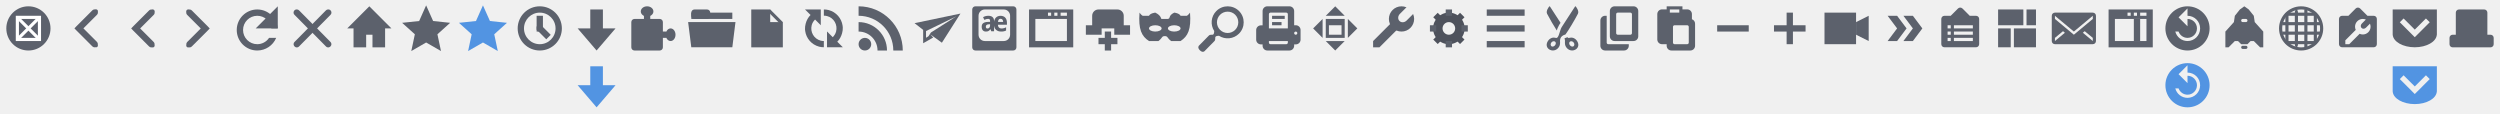
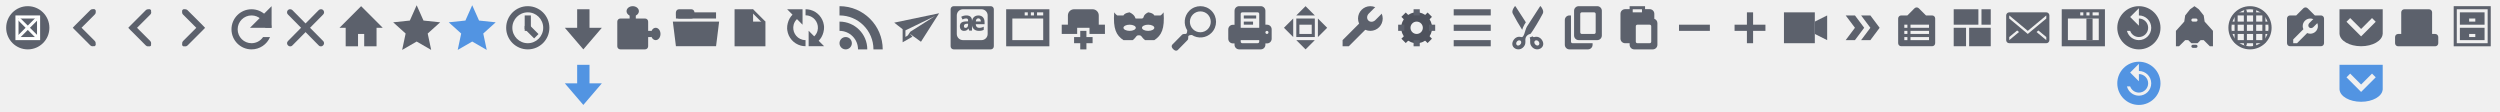
- <svg xmlns="http://www.w3.org/2000/svg" id="svg2" version="1.1" width="792" height="36" viewBox="0 0 792 36">
+ <svg xmlns="http://www.w3.org/2000/svg" id="svg2" version="1.1" width="810" height="36" viewBox="0 0 810 36">
  <defs id="defs6">
    </defs>
  <g id="layer2" style="display:inline">
    <g id="g4295" transform="translate(17.984,-0.01700159)">
      <g transform="translate(-100.0002,-745)" style="display:inline" id="layer9" />
      <g transform="translate(-100.0002,-745)" id="layer10" />
      <g transform="translate(-100.0002,-745)" id="layer11" />
      <g transform="translate(-100.0002,-745)" id="layer13" />
      <g transform="translate(-100.0002,-745)" id="layer14" />
      <g transform="translate(-100.0002,-745)" style="display:inline" id="layer15" />
      <g transform="translate(-100.0002,-745)" style="display:inline" id="g71291" />
      <g transform="translate(-100.0002,-745)" style="display:inline" id="g4953" />
      <g transform="translate(-100.0002,-745)" style="display:inline" id="layer12">
        <path style="color:#000000;font-style:normal;font-variant:normal;font-weight:normal;font-stretch:normal;font-size:medium;line-height:normal;font-family:Sans;-inkscape-font-specification:Sans;text-indent:0;text-align:start;text-decoration:none;text-decoration-line:none;letter-spacing:normal;word-spacing:normal;text-transform:none;direction:ltr;block-progression:tb;writing-mode:lr-tb;baseline-shift:baseline;text-anchor:start;display:inline;overflow:visible;visibility:visible;fill:#5c616c;fill-opacity:1;stroke:none;stroke-width:2;marker:none;enable-background:accumulate" id="path6040" d="m 111.875,748 a 1,1 0 0 0 -0.594,0.281 l -5,5 -0.688,0.719 0.688,0.719 5,5 a 1.016,1.016 0 1 0 1.438,-1.438 l -4.281,-4.281 4.281,-4.281 a 1,1 0 0 0 -0.844,-1.719 z" />
        <rect y="748.001" x="112.001" width="1" style="fill:#5c616c;fill-opacity:1;stroke:none" ry="1" rx="1" id="rect6046" height="1" />
        <rect y="759.001" x="112.001" width="1" style="fill:#5c616c;fill-opacity:1;stroke:none" ry="1" rx="1" id="rect6050" height="1" />
      </g>
    </g>
    <g id="g4295-3" transform="matrix(-1,0,0,1,72.03753,0.01274702)">
      <g transform="translate(-100.0002,-745)" style="display:inline" id="layer9-9" />
      <g transform="translate(-100.0002,-745)" id="layer10-2" />
      <g transform="translate(-100.0002,-745)" id="layer11-0" />
      <g transform="translate(-100.0002,-745)" id="layer13-0" />
      <g transform="translate(-100.0002,-745)" id="layer14-2" />
      <g transform="translate(-100.0002,-745)" style="display:inline" id="layer15-5" />
      <g transform="translate(-100.0002,-745)" style="display:inline" id="g71291-0" />
      <g transform="translate(-100.0002,-745)" style="display:inline" id="g4953-6" />
      <g transform="translate(-100.0002,-745)" style="display:inline" id="layer12-0">
        <path style="color:#000000;font-style:normal;font-variant:normal;font-weight:normal;font-stretch:normal;font-size:medium;line-height:normal;font-family:Sans;-inkscape-font-specification:Sans;text-indent:0;text-align:start;text-decoration:none;text-decoration-line:none;letter-spacing:normal;word-spacing:normal;text-transform:none;direction:ltr;block-progression:tb;writing-mode:lr-tb;baseline-shift:baseline;text-anchor:start;display:inline;overflow:visible;visibility:visible;fill:#5c616c;fill-opacity:1;stroke:none;stroke-width:2;marker:none;enable-background:accumulate" id="path6040-6" d="m 111.875,748 a 1,1 0 0 0 -0.594,0.281 l -5,5 -0.688,0.719 0.688,0.719 5,5 a 1.016,1.016 0 1 0 1.438,-1.438 l -4.281,-4.281 4.281,-4.281 a 1,1 0 0 0 -0.844,-1.719 z" />
        <rect y="748.001" x="112.001" width="1" style="fill:#5c616c;fill-opacity:1;stroke:none" ry="1" rx="1" id="rect6046-0" height="1" />
        <rect y="759.001" x="112.001" width="1" style="fill:#5c616c;fill-opacity:1;stroke:none" ry="1" rx="1" id="rect6050-1" height="1" />
      </g>
    </g>
    <g id="g4295-7" transform="translate(35.96247,0.01274702)">
      <g transform="translate(-100.0002,-745)" style="display:inline" id="layer9-0" />
      <g transform="translate(-100.0002,-745)" id="layer10-6" />
      <g transform="translate(-100.0002,-745)" id="layer11-3" />
      <g transform="translate(-100.0002,-745)" id="layer13-4" />
      <g transform="translate(-100.0002,-745)" id="layer14-3" />
      <g transform="translate(-100.0002,-745)" style="display:inline" id="layer15-6" />
      <g transform="translate(-100.0002,-745)" style="display:inline" id="g71291-1" />
      <g transform="translate(-100.0002,-745)" style="display:inline" id="g4953-9" />
      <g transform="translate(-100.0002,-745)" style="display:inline" id="layer12-9">
        <path style="color:#000000;font-style:normal;font-variant:normal;font-weight:normal;font-stretch:normal;font-size:medium;line-height:normal;font-family:Sans;-inkscape-font-specification:Sans;text-indent:0;text-align:start;text-decoration:none;text-decoration-line:none;letter-spacing:normal;word-spacing:normal;text-transform:none;direction:ltr;block-progression:tb;writing-mode:lr-tb;baseline-shift:baseline;text-anchor:start;display:inline;overflow:visible;visibility:visible;fill:#5c616c;fill-opacity:1;stroke:none;stroke-width:2;marker:none;enable-background:accumulate" id="path6040-68" d="m 111.875,748 a 1,1 0 0 0 -0.594,0.281 l -5,5 -0.688,0.719 0.688,0.719 5,5 a 1.016,1.016 0 1 0 1.438,-1.438 l -4.281,-4.281 4.281,-4.281 a 1,1 0 0 0 -0.844,-1.719 z" />
        <rect y="748.001" x="112.001" width="1" style="fill:#5c616c;fill-opacity:1;stroke:none" ry="1" rx="1" id="rect6046-3" height="1" />
        <rect y="759.001" x="112.001" width="1" style="fill:#5c616c;fill-opacity:1;stroke:none" ry="1" rx="1" id="rect6050-4" height="1" />
      </g>
    </g>
    <g id="g4492" transform="matrix(0.9881226,0,0,1,2.092714,0)">
      <g transform="matrix(-1,0,0,1,105.0375,-0.00212728)" id="g4295-3-4">
        <g id="layer9-9-7" style="display:inline" transform="translate(-100.0002,-745)" />
        <g id="layer10-2-8" transform="translate(-100.0002,-745)" />
        <g id="layer11-0-6" transform="translate(-100.0002,-745)" />
        <g id="layer13-0-0" transform="translate(-100.0002,-745)" />
        <g id="layer14-2-8" transform="translate(-100.0002,-745)" />
        <g id="layer15-5-0" style="display:inline" transform="translate(-100.0002,-745)" />
        <g id="g71291-0-3" style="display:inline" transform="translate(-100.0002,-745)" />
        <g id="g4953-6-0" style="display:inline" transform="translate(-100.0002,-745)" />
        <g id="layer12-0-4" style="display:inline" transform="translate(-100.0002,-745)">
          <path d="m 111.875,748.001 c -0.224,0.024 -0.433,0.123 -0.594,0.281 l -5,5 -0.688,0.719 0.688,0.719 5,5 c 0.958,0.958 2.396,-0.479 1.438,-1.438 l -4.281,-4.281 4.281,-4.281 c 0.725,-0.675 0.133,-1.879 -0.844,-1.719 z" id="path6040-6-8" style="color:#000000;font-style:normal;font-variant:normal;font-weight:normal;font-stretch:normal;font-size:medium;line-height:normal;font-family:Sans;-inkscape-font-specification:Sans;text-indent:0;text-align:start;text-decoration:none;text-decoration-line:none;letter-spacing:normal;word-spacing:normal;text-transform:none;direction:ltr;block-progression:tb;writing-mode:lr-tb;baseline-shift:baseline;text-anchor:start;display:inline;overflow:visible;visibility:visible;fill:#5c616c;fill-opacity:1;stroke:none;stroke-width:2;marker:none;enable-background:accumulate" />
          <rect height="1" id="rect6046-0-3" rx="1.012" ry="1" style="fill:#5c616c;fill-opacity:1;stroke:none" width="1" x="111.014" y="749.002" />
          <rect height="1" id="rect6050-1-1" rx="1.012" ry="1" style="fill:#5c616c;fill-opacity:1;stroke:none" width="1" x="111.026" y="758.002" />
        </g>
      </g>
      <g transform="translate(91.10672,-0.00212728)" id="g4295-3-0">
        <g id="layer9-9-9" style="display:inline" transform="translate(-100.0002,-745)" />
        <g id="layer10-2-1" transform="translate(-100.0002,-745)" />
        <g id="layer11-0-2" transform="translate(-100.0002,-745)" />
        <g id="layer13-0-8" transform="translate(-100.0002,-745)" />
        <g id="layer14-2-3" transform="translate(-100.0002,-745)" />
        <g id="layer15-5-04" style="display:inline" transform="translate(-100.0002,-745)" />
        <g id="g71291-0-9" style="display:inline" transform="translate(-100.0002,-745)" />
        <g id="g4953-6-3" style="display:inline" transform="translate(-100.0002,-745)" />
        <g id="layer12-0-2" style="display:inline" transform="translate(-100.0002,-745)">
          <path d="m 111.875,748.001 c -0.224,0.024 -0.433,0.123 -0.594,0.281 l -5,5 -0.688,0.719 0.688,0.719 5,5 c 0.958,0.958 2.396,-0.479 1.438,-1.438 l -4.281,-4.281 4.281,-4.281 c 0.725,-0.675 0.133,-1.879 -0.844,-1.719 z" id="path6040-6-2" style="color:#000000;font-style:normal;font-variant:normal;font-weight:normal;font-stretch:normal;font-size:medium;line-height:normal;font-family:Sans;-inkscape-font-specification:Sans;text-indent:0;text-align:start;text-decoration:none;text-decoration-line:none;letter-spacing:normal;word-spacing:normal;text-transform:none;direction:ltr;block-progression:tb;writing-mode:lr-tb;baseline-shift:baseline;text-anchor:start;display:inline;overflow:visible;visibility:visible;fill:#5c616c;fill-opacity:1;stroke:none;stroke-width:2;marker:none;enable-background:accumulate" />
          <rect height="1" id="rect6046-0-5" rx="1.012" ry="1" style="fill:#5c616c;fill-opacity:1;stroke:none" width="1" x="111.014" y="749.002" />
          <rect height="1" id="rect6050-1-18" rx="1.012" ry="1" style="fill:#5c616c;fill-opacity:1;stroke:none" width="1" x="111.014" y="758.002" />
        </g>
      </g>
    </g>
    <g id="g4559">
      <path id="path4520" d="M 81.5,3 A 6.5,6.5 0 0 0 75,9.5 6.5,6.5 0 0 0 81.5,16 6.5,6.5 0 0 0 87.494,12 l -2.254,0 A 4.5,4.5 0 0 1 81.5,14 4.5,4.5 0 0 1 77,9.5 4.5,4.5 0 0 1 81.5,5 4.5,4.5 0 0 1 85.967,9 l 2.008,0 A 6.5,6.5 0 0 0 81.5,3 Z" style="opacity:1;fill:#5c616c;fill-opacity:1;stroke:none;stroke-width:1;stroke-linecap:round;stroke-linejoin:miter;stroke-miterlimit:4;stroke-dasharray:none;stroke-dashoffset:0;stroke-opacity:1" />
      <path id="rect4541" d="M 88,2 81,8.998 81,9 88,9 88,2 Z" style="opacity:1;fill:#5c616c;fill-opacity:1;stroke:none;stroke-width:1;stroke-linecap:round;stroke-linejoin:miter;stroke-miterlimit:4;stroke-dasharray:none;stroke-dashoffset:0;stroke-opacity:1" />
    </g>
    <g id="g4577">
      <path id="rect4563" d="m 112,8 0,7 4,0 0,-4 2,0 0,4 4,0 0,-7 -10,0 z" style="opacity:1;fill:#5c616c;fill-opacity:1;stroke:none;stroke-width:1;stroke-linecap:round;stroke-linejoin:miter;stroke-miterlimit:4;stroke-dasharray:none;stroke-dashoffset:0;stroke-opacity:1" />
      <path id="rect4571" d="m 117,2 7,7 -14,0 z" style="opacity:1;fill:#5c616c;fill-opacity:1;stroke:none;stroke-width:1;stroke-linecap:round;stroke-linejoin:miter;stroke-miterlimit:4;stroke-dasharray:none;stroke-dashoffset:0;stroke-opacity:1" />
    </g>
    <g id="g4687">
      <path style="opacity:1;fill:#5c616c;fill-opacity:1;stroke:none;stroke-width:1;stroke-linecap:round;stroke-linejoin:miter;stroke-miterlimit:4;stroke-dasharray:none;stroke-dashoffset:0;stroke-opacity:1" d="m 189,16 6,-7 -12,0 z" id="rect4571-4" />
      <rect ry="1.38778e-16" rx="1.38778e-16" y="3" x="187" height="7" width="4" id="rect4685" style="opacity:1;fill:#5c616c;fill-opacity:1;stroke:none;stroke-width:1;stroke-linecap:round;stroke-linejoin:miter;stroke-miterlimit:4;stroke-dasharray:none;stroke-dashoffset:0;stroke-opacity:1" />
    </g>
    <g transform="translate(0,18)" id="g4687-5" style="fill:#5294e2;fill-opacity:1">
      <path style="opacity:1;fill:#5294e2;fill-opacity:1;stroke:none;stroke-width:1;stroke-linecap:round;stroke-linejoin:miter;stroke-miterlimit:4;stroke-dasharray:none;stroke-dashoffset:0;stroke-opacity:1" d="m 189,16 6,-7 -12,0 z" id="rect4571-4-7" />
      <rect ry="1.38778e-16" rx="1.38778e-16" y="3" x="187" height="7" width="4" id="rect4685-1" style="opacity:1;fill:#5294e2;fill-opacity:1;stroke:none;stroke-width:1;stroke-linecap:round;stroke-linejoin:miter;stroke-miterlimit:4;stroke-dasharray:none;stroke-dashoffset:0;stroke-opacity:1" />
    </g>
    <g transform="translate(289.0253,-31)" id="layer1-2" style="fill:#5c616c;fill-opacity:1">
      <path id="path6400" d="M 15.247,35.298 0.702,38.338 l 2.727,2.131 0,4.233 3.182,-1.818 0,0 L 5.702,41.889 9.367,44.531 Z m -1.307,0.881 -8.04,5.114 -0.795,1.193 -0.767,0.483 0,-2.131 z" style="display:inline;fill:#5c616c;fill-opacity:1;stroke:none;enable-background:new" />
    </g>
    <g style="display:inline;fill:#5c616c;fill-opacity:1" id="layer1-5" transform="translate(612.125,7.75)">
      <path style="color:#000000;display:inline;overflow:visible;visibility:visible;fill:#5c616c;fill-opacity:1;fill-rule:nonzero;stroke:none;stroke-width:2;marker:none;enable-background:accumulate" d="m 38.875,-3.75 c -0.554,0 -1,0.446 -1,1 l 0,8 c 0,0.554 0.446,1 1,1 l 12,0 c 0.554,0 1,-0.446 1,-1 l 0,-8 c 0,-0.554 -0.446,-1 -1,-1 l -12,0 z m 0,1 6,5 6,-5 0,1 -6,5 -6,-5 0,-1 z m 2.562,4.875 0.594,0.5 -3.156,2.625 0,-1 2.562,-2.125 z m 6.875,0 2.562,2.125 0,1 -3.156,-2.625 0.594,-0.5 z" id="rect3836" />
    </g>
    <g style="display:inline;fill:#5c616c;fill-opacity:1" id="g4644" transform="translate(487,1.006245)">
      <g id="layer1-8" style="display:inline;fill:#5c616c;fill-opacity:1">
        <path id="path2397" d="m 3.875,1 c -0.022,0.005 -0.045,0.016 -0.062,0.031 -0.012,0.009 -0.023,0.02 -0.031,0.031 0,0 -0.27,0.326 -0.5,0.781 -0.23,0.455 -0.412,1.036 -0.156,1.531 0.788,1.524 2.084,3.767 3.062,5.281 0.154,-0.512 0.34,-1.037 0.656,-1.562 -1.474e-4,-0.01 -1.472e-4,-0.021 0,-0.031 L 7.375,6.219 4.031,1.062 C 4.023,1.051 4.012,1.04 4,1.031 c -0.01,-0.001 -0.021,-0.001 -0.031,0 0.001,-0.01 0.001,-0.021 0,-0.031 -0.01,-0.001 -0.021,-0.001 -0.031,0 -0.01,-0.001 -0.021,-0.001 -0.031,0 -0.01,-0.001 -0.021,-0.001 -0.031,0 z m 8.156,0 c -10e-4,0.01 -10e-4,0.021 0,0.031 -0.01,-0.001 -0.021,-0.001 -0.031,0 -0.012,0.009 -0.023,0.02 -0.031,0.031 l -4.25,6.562 C 7.382,8.184 7.171,9.127 6.906,9.875 6.774,10.249 6.633,10.58 6.469,10.781 6.305,10.983 6.157,11.055 5.938,11 5.931,10.999 5.91,11 5.906,11 5.896,11 5.881,11 5.875,11 5.871,10.999 5.846,11 5.844,11 5.363,10.862 4.916,10.884 4.531,11.031 4.048,11.217 3.663,11.552 3.375,12 3.086,12.449 2.936,12.959 3,13.438 c 0.063,0.47 0.343,0.988 0.969,1.312 0.627,0.325 1.269,0.278 1.75,0.094 C 6.202,14.658 6.587,14.323 6.875,13.875 7.134,13.472 7.242,13.023 7.219,12.594 7.219,12.594 7.25,12.531 7.25,12.531 c 4.68e-5,-1.5e-4 1.3e-5,-0.031 0,-0.031 0.001,-0.01 0.001,-0.021 0,-0.031 -7.574e-4,-0.006 -0.03,0.005 -0.031,0 -0.003,-0.015 0.005,-0.02 0,-0.031 -5.419e-4,-0.008 5.294e-4,-0.023 0,-0.031 -0.006,-0.03 -0.007,-0.041 0,-0.031 -0.02,-0.352 -0.035,-0.829 0.156,-1.281 0.201,-0.475 0.619,-0.917 1.5,-1.156 0.022,-0.005 0.045,-0.016 0.062,-0.031 0.012,-0.009 0.023,-0.02 0.031,-0.031 0.884,-1.186 2.855,-4.468 3.906,-6.5 0.256,-0.496 0.074,-1.076 -0.156,-1.531 -0.23,-0.455 -0.5,-0.781 -0.5,-0.781 -0.009,-0.012 -0.02,-0.023 -0.031,-0.031 -0.018,-0.015 -0.04,-0.026 -0.062,-0.031 -0.01,-0.001 -0.021,-0.001 -0.031,0 -0.01,-0.001 -0.021,-0.001 -0.031,0 -0.01,-0.001 -0.021,-0.001 -0.031,0 z M 9.5,10.75 C 9.389,10.829 9.295,10.904 9.156,10.938 8.906,11.005 8.733,11.059 8.625,11.125 c 0.178,0.444 0.176,0.905 0.156,1.25 0.007,-0.01 0.006,9e-4 0,0.031 -5.294e-4,0.009 5.414e-4,0.023 0,0.031 -0.005,0.011 0.003,0.016 0,0.031 -0.001,0.005 -0.03,-0.006 -0.031,0 -0.001,0.01 -0.001,0.021 0,0.031 -1.3e-5,1.84e-4 -4.68e-5,0.031 0,0.031 4.68e-5,1.51e-4 0.031,0.062 0.031,0.062 -0.023,0.429 0.084,0.878 0.344,1.281 0.288,0.448 0.673,0.783 1.156,0.969 0.481,0.184 1.123,0.231 1.75,-0.094 C 12.657,14.425 12.937,13.908 13,13.438 13.064,12.959 12.914,12.449 12.625,12 12.337,11.552 11.952,11.217 11.469,11.031 11.084,10.884 10.637,10.862 10.156,11 c -0.002,1.06e-4 -0.027,-5.99e-4 -0.031,0 -0.006,-3.65e-4 -0.021,1.51e-4 -0.031,0 -0.004,2.59e-4 -0.025,-9.17e-4 -0.031,0 C 9.843,11.055 9.695,10.983 9.531,10.781 9.523,10.771 9.508,10.761 9.5,10.75 Z m -4.25,1.312 c 0.104,0.005 0.234,0.019 0.312,0.062 0.174,0.096 0.282,0.272 0.312,0.469 0.031,0.197 -0.021,0.402 -0.156,0.625 C 5.451,13.661 4.907,13.877 4.562,13.688 4.391,13.593 4.281,13.393 4.25,13.188 4.219,12.982 4.272,12.784 4.406,12.562 4.607,12.232 4.943,12.049 5.25,12.062 Z m 5.5,0 c 0.307,-0.014 0.643,0.169 0.844,0.5 0.134,0.222 0.188,0.419 0.156,0.625 -0.031,0.206 -0.141,0.405 -0.312,0.5 -0.345,0.189 -0.888,-0.027 -1.156,-0.469 -0.135,-0.223 -0.187,-0.428 -0.156,-0.625 0.031,-0.197 0.138,-0.373 0.312,-0.469 0.078,-0.043 0.208,-0.058 0.312,-0.062 z" style="display:inline;fill:#5c616c;fill-opacity:1;stroke:none" />
      </g>
    </g>
    <g style="display:inline;fill:#5c616c;fill-opacity:1" id="g4662" transform="translate(523,1)">
      <g id="layer1-9" style="display:inline;fill:#5c616c;fill-opacity:1">
        <path id="Symbol" d="m 5,1 0,0.969 -1.469,0 c -0.831,0 -1.5,0.669 -1.5,1.5 l 0,8.031 c 0,0.81 0.635,1.468 1.438,1.5 0.02,8.12e-4 0.042,0 0.062,0 L 4,13 5,13 5,13.5 C 5,14.331 5.669,15 6.5,15 l 6,0 c 0.831,0 1.5,-0.669 1.5,-1.5 l 0,-7 c 0,-0.658 -0.413,-1.203 -1,-1.406 l 0,-1.625 c 0,-0.831 -0.669,-1.5 -1.5,-1.5 l -1.5,0 0,-0.969 z m 1,1 3,0 0,1 -3,0 z m 1.5,5 4,0 c 0.277,0 0.5,0.223 0.5,0.5 L 12,12.5 c 0,0.277 -0.223,0.5 -0.5,0.5 l -4,0 C 7.223,13 7,12.777 7,12.5 L 7,7.5 c 0,-0.277 0.223,-0.5 0.5,-0.5 z" style="display:inline;fill:#5c616c;fill-opacity:1;stroke:none" />
      </g>
    </g>
    <g style="display:inline;fill:#5c616c;fill-opacity:1" id="g4698" transform="translate(396.9892,1)">
      <g id="layer1-4" style="display:inline;fill:#5c616c;fill-opacity:1">
        <path id="Symbol-7" d="M 4.5,1 C 3.669,1 3,1.669 3,2.5 l 0,1.062 0,3.469 -0.531,0 c -0.831,0 -1.5,0.669 -1.5,1.5 l 0,3.031 c 0,0.831 0.669,1.5 1.5,1.5 L 3,13.062 3,13.188 3,13.5 C 3,14.331 3.669,15 4.5,15 l 7,0 c 0.831,0 1.5,-0.669 1.5,-1.5 l 0,-0.312 0,-0.125 0.531,0 c 0.831,0 1.5,-0.669 1.5,-1.5 l 0,-3.062 c 0,-0.831 -0.669,-1.5 -1.5,-1.5 L 13,7 13,5.688 13,2.5 C 13,1.669 12.331,1 11.5,1 l -7,0 z m 1,2 5,0 C 10.777,3 11,3.223 11,3.5 L 11,8 5,8 5,3.5 C 5,3.223 5.223,3 5.5,3 Z m 0.5,1 0,1 4.011,0 0,-1 L 6,4 Z M 6,6 6,7 9,7 9,6 6,6 Z m 7.5,3 c 0.276,-2e-7 0.5,0.224 0.5,0.5 C 14,9.776 13.776,10 13.5,10 13.224,10 13,9.776 13,9.5 13,9.224 13.224,9 13.5,9 Z m -8.5,3 6,0 0,0.5 c 0,0.277 -0.223,0.5 -0.5,0.5 l -5,0 C 5.223,13 5,12.777 5,12.5 L 5,12 Z" style="display:inline;fill:#5c616c;fill-opacity:1;stroke:none" />
      </g>
    </g>
    <g style="display:inline;fill:#5c616c;fill-opacity:1" id="g4716" transform="translate(505,1)">
      <g id="layer1-1" style="display:inline;fill:#5c616c;fill-opacity:1">
        <path id="Symbol-6" d="M 6.5,1 C 5.669,1 5,1.669 5,2.5 l 0,8 C 5,11.331 5.669,12 6.5,12 l 6,0 c 0.831,0 1.5,-0.669 1.5,-1.5 l 0,-8 C 14,1.669 13.331,1 12.5,1 l -6,0 z m 1,2 4,0 C 11.777,3 12,3.223 12,3.5 l 0,6 C 12,9.777 11.777,10 11.5,10 l -4,0 C 7.223,10 7,9.777 7,9.5 l 0,-6 C 7,3.223 7.223,3 7.5,3 Z m -4,1 C 2.669,4 2,4.669 2,5.5 l 0,8 C 2,14.331 2.669,15 3.5,15 l 6,0 c 0.831,0 1.5,-0.669 1.5,-1.5 l 0,-0.5 -2.5,0 -4,0 C 4.223,13 4,12.777 4,12.5 L 4,6.5 4,4 3.5,4 Z" style="display:inline;fill:#5c616c;fill-opacity:1;stroke:none" />
      </g>
    </g>
    <g style="display:inline;fill:#5c616c;fill-opacity:1" id="g4680" transform="matrix(-1.026422,0,0,1.029701,395.0264,0.9702988)">
      <g id="layer1-7" style="display:inline;fill:#5c616c;fill-opacity:1">
        <path id="Symbol-8" d="m 2.447,2.442 c -1.929,1.922 -1.929,5.042 0,6.964 1.682,1.676 4.273,1.899 6.189,0.653 0.326,0.016 0.851,0.061 1.038,0.272 0.254,0.287 -0.105,0.959 0.382,1.396 l 3.031,3.071 c 0,0 0.562,0.601 1.438,-0.272 0.876,-0.873 0.273,-1.433 0.273,-1.433 L 11.767,10.023 C 11.327,9.537 10.653,9.895 10.365,9.642 10.153,9.456 10.108,8.932 10.092,8.608 11.343,6.699 11.119,4.117 9.437,2.442 c -1.929,-1.922 -5.061,-1.922 -6.99,0 z m 1.183,1.143 c 0.596,-0.594 1.421,-0.943 2.33,-0.943 1.819,0 3.295,1.47 3.295,3.283 0,1.812 -1.476,3.283 -3.295,3.283 -1.819,1e-6 -3.295,-1.47 -3.295,-3.283 1e-7,-0.906 0.368,-1.745 0.965,-2.34 z" style="display:inline;fill:#5c616c;fill-opacity:1;stroke:none" />
      </g>
    </g>
    <path style="opacity:1;fill:#5c616c;fill-opacity:1;stroke:none;stroke-width:0.7;stroke-linecap:round;stroke-linejoin:miter;stroke-miterlimit:4;stroke-dasharray:none;stroke-dashoffset:0;stroke-opacity:1" d="m 309,2 c -0.554,0 -1,0.446 -1,1 l 0,12 c 0,0.554 0.446,1 1,1 l 12,0 c 0.554,0 1,-0.446 1,-1 l 0,-12 c 0,-0.554 -0.446,-1 -1,-1 l -12,0 z m 3,1 6,0 c 1.108,0 2,0.892 2,2 l 0,6 c 0,1.108 -0.892,2 -2,2 l -6,0 c -1.108,0 -2,-0.892 -2,-2 l 0,-6 c 0,-1.108 0.892,-2 2,-2 z" id="rect4570" />
    <g style="font-style:normal;font-weight:bold;font-size:15px;line-height:125%;font-family:Sans;-inkscape-font-specification:'Sans Bold';letter-spacing:0px;word-spacing:0px;fill:#5c616c;fill-opacity:1;stroke:none;stroke-width:1px;stroke-linecap:butt;stroke-linejoin:miter;stroke-opacity:1" id="text4575" transform="matrix(0.5721975,0,0,0.5879988,135.9023,10.43999)">
      <path d="m 311.305,-0.895 -0.432,-1.113 -0.066,0 q -0.242,0.33 -0.483,0.571 -0.242,0.234 -0.527,0.388 -0.286,0.154 -0.645,0.227 -0.352,0.073 -0.82,0.073 -0.498,0 -0.923,-0.154 -0.425,-0.161 -0.74,-0.476 -0.308,-0.322 -0.483,-0.806 -0.176,-0.491 -0.176,-1.157 0,-1.304 0.835,-1.919 0.835,-0.623 2.498,-0.688 l 1.304,-0.044 0,-0.615 q 0,-0.505 -0.293,-0.747 -0.293,-0.242 -0.82,-0.242 -0.527,0 -1.033,0.154 -0.498,0.154 -1.003,0.41 L 306.771,-8.512 q 0.615,-0.344 1.362,-0.542 0.747,-0.198 1.567,-0.198 1.531,0 2.344,0.718 0.82,0.718 0.82,2.183 l 0,5.457 -1.56,0 z m -0.659,-3.794 -0.74,0.029 q -0.447,0.015 -0.754,0.117 -0.308,0.103 -0.498,0.278 -0.183,0.168 -0.271,0.41 -0.081,0.234 -0.081,0.527 0,0.513 0.249,0.732 0.249,0.212 0.652,0.212 0.308,0 0.571,-0.103 0.264,-0.11 0.454,-0.315 0.198,-0.212 0.308,-0.513 0.11,-0.308 0.11,-0.703 l 0,-0.674 z" id="path4580" style="fill:#5c616c;fill-opacity:1" />
      <path d="m 316.475,-7.648 c -0.396,0 -0.725,0.139 -0.989,0.417 -0.259,0.278 -0.408,0.715 -0.447,1.311 l 2.849,0 c -0.005,-0.249 -0.036,-0.479 -0.095,-0.688 -0.059,-0.21 -0.146,-0.391 -0.264,-0.542 -0.117,-0.156 -0.264,-0.278 -0.439,-0.366 -0.176,-0.088 -0.381,-0.132 -0.615,-0.132 z m 0.286,6.899 c -0.586,0 -1.125,-0.085 -1.619,-0.256 -0.493,-0.171 -0.918,-0.427 -1.274,-0.769 -0.356,-0.347 -0.635,-0.781 -0.835,-1.304 -0.195,-0.527 -0.293,-1.145 -0.293,-1.853 0,-0.718 0.09,-1.345 0.271,-1.882 0.181,-0.537 0.432,-0.984 0.754,-1.34 0.327,-0.361 0.718,-0.632 1.172,-0.813 0.459,-0.181 0.967,-0.271 1.523,-0.271 0.542,0 1.03,0.083 1.465,0.249 0.439,0.161 0.811,0.4 1.113,0.718 0.308,0.317 0.542,0.708 0.703,1.172 0.166,0.459 0.249,0.986 0.249,1.582 l 0,1.084 -4.995,0 c 0.01,0.312 0.059,0.596 0.146,0.85 0.093,0.249 0.22,0.461 0.381,0.637 0.166,0.171 0.364,0.303 0.593,0.396 0.234,0.093 0.5,0.139 0.798,0.139 0.249,0 0.483,-0.012 0.703,-0.037 0.225,-0.029 0.442,-0.071 0.652,-0.125 0.21,-0.054 0.417,-0.12 0.623,-0.198 0.205,-0.083 0.415,-0.178 0.63,-0.286 l 0,1.729 c -0.195,0.103 -0.393,0.19 -0.593,0.264 -0.195,0.068 -0.403,0.127 -0.623,0.176 -0.22,0.049 -0.457,0.083 -0.71,0.103 -0.254,0.024 -0.532,0.037 -0.835,0.037 z" id="path4582" style="fill:#5c616c;fill-opacity:1" />
    </g>
    <path style="opacity:1;fill:#5c616c;fill-opacity:1;stroke:none;stroke-width:1;stroke-linecap:round;stroke-linejoin:miter;stroke-miterlimit:4;stroke-dasharray:none;stroke-dashoffset:0;stroke-opacity:1" d="m 171,2 a 7,7 0 0 0 -7,7 A 7,7 0 0 0 171,16 a 7,7 0 0 0 7,-7 7,7 0 0 0 -7,-7 z m 0,2 a 5,5 0 0 1 5,5 A 5,5 0 0 1 171,14 a 5,5 0 0 1 -5,-5 5,5 0 0 1 5,-5 z" id="path4643" />
    <rect style="opacity:1;fill:#5c616c;fill-opacity:1;stroke:none;stroke-width:1;stroke-linecap:round;stroke-linejoin:miter;stroke-miterlimit:4;stroke-dasharray:none;stroke-dashoffset:0;stroke-opacity:1" id="rect4650" width="2" height="5" x="170" y="5" rx="1.38778e-16" ry="1.38778e-16" />
    <path style="opacity:1;fill:#5c616c;fill-opacity:1;stroke:none;stroke-width:1;stroke-linecap:round;stroke-linejoin:miter;stroke-miterlimit:4;stroke-dasharray:none;stroke-dashoffset:0;stroke-opacity:1" d="M 170.939,7.5 170,8.439 l 0,0.949 3.061,3.061 1.414,-1.414 -3.535,-3.535 z" id="rect4650-7" />
    <path style="opacity:1;fill:#5c616c;fill-opacity:1;stroke:none;stroke-width:1;stroke-linecap:round;stroke-linejoin:miter;stroke-miterlimit:4;stroke-dasharray:none;stroke-dashoffset:0;stroke-opacity:1" id="path4695" d="m 135,1.7 2.21,4.958 5.398,0.57 -4.032,3.634 L 139.702,16.172 135,13.46 l -4.702,2.712 1.126,-5.31 -4.032,-3.634 5.398,-0.57 z" />
    <path style="opacity:1;fill:#5294e2;fill-opacity:1;stroke:none;stroke-width:1;stroke-linecap:round;stroke-linejoin:miter;stroke-miterlimit:4;stroke-dasharray:none;stroke-dashoffset:0;stroke-opacity:1" id="path4695-1" d="m 153,1.7 2.21,4.958 5.398,0.57 -4.032,3.634 1.126,5.31 -4.702,-2.712 -4.702,2.712 1.126,-5.31 -4.032,-3.634 5.398,-0.57 z" />
    <g id="g4739" style="fill:#5c616c;fill-opacity:1">
      <rect ry="1.38778e-16" rx="1.38778e-16" y="3" x="471" height="2" width="12" id="rect4733" style="opacity:1;fill:#5c616c;fill-opacity:1;stroke:none;stroke-width:1;stroke-linecap:round;stroke-linejoin:miter;stroke-miterlimit:4;stroke-dasharray:none;stroke-dashoffset:0;stroke-opacity:1" />
      <rect ry="1.38778e-16" rx="1.38778e-16" y="8" x="471" height="2" width="12" id="rect4735" style="opacity:1;fill:#5c616c;fill-opacity:1;stroke:none;stroke-width:1;stroke-linecap:round;stroke-linejoin:miter;stroke-miterlimit:4;stroke-dasharray:none;stroke-dashoffset:0;stroke-opacity:1" />
      <rect ry="1.38778e-16" rx="1.38778e-16" y="13" x="471" height="2" width="12" id="rect4737" style="opacity:1;fill:#5c616c;fill-opacity:1;stroke:none;stroke-width:1;stroke-linecap:round;stroke-linejoin:miter;stroke-miterlimit:4;stroke-dasharray:none;stroke-dashoffset:0;stroke-opacity:1" />
    </g>
    <path style="opacity:1;fill:#5c616c;fill-opacity:1;stroke:none;stroke-width:1;stroke-linecap:round;stroke-linejoin:miter;stroke-miterlimit:4;stroke-dasharray:none;stroke-dashoffset:0;stroke-opacity:1" d="m 621,2.401 c -0.256,0 -0.511,0.097 -0.707,0.293 l -2.305,2.307 -1.988,0 c -0.554,0 -1,0.446 -1,1 L 615,13.979 c 0,0.554 0.446,1 1,1 l 10,0 c 0.554,0 1,-0.446 1,-1 l 0,-7.978 c 0,-0.554 -0.446,-1 -1,-1 l -1.988,0 -2.305,-2.307 C 621.511,2.498 621.256,2.401 621,2.401 Z m -4,5.599 1,0 0,1 -1,0 z m 2,0 6,0 0,1 -6,0 z m -2,2 1,0 0,1 -1,0 z m 2,0 6,0 0,1 -6,0 z m -2,2 1,0 0,1 -1,0 z m 2,0 6,0 0,1 -6,0 z" id="rect4744" />
    <g id="g4297" style="fill:#5c616c;fill-opacity:1">
      <rect ry="1.38778e-16" rx="1.38778e-16" y="9" x="633" height="5.979" width="4" id="rect4289" style="opacity:1;fill:#5c616c;fill-opacity:1;stroke:none;stroke-width:1;stroke-linecap:round;stroke-linejoin:miter;stroke-miterlimit:4;stroke-dasharray:none;stroke-dashoffset:0;stroke-opacity:1" />
      <rect ry="1.38778e-16" rx="1.38778e-16" y="9" x="638" height="5.979" width="7" id="rect4291" style="opacity:1;fill:#5c616c;fill-opacity:1;stroke:none;stroke-width:1;stroke-linecap:round;stroke-linejoin:miter;stroke-miterlimit:4;stroke-dasharray:none;stroke-dashoffset:0;stroke-opacity:1" />
      <rect ry="1.38778e-16" rx="1.38778e-16" y="3" x="642" height="5" width="3" id="rect4293" style="opacity:1;fill:#5c616c;fill-opacity:1;stroke:none;stroke-width:1;stroke-linecap:round;stroke-linejoin:miter;stroke-miterlimit:4;stroke-dasharray:none;stroke-dashoffset:0;stroke-opacity:1" />
      <rect ry="1.38778e-16" rx="1.38778e-16" y="3" x="633" height="5" width="8" id="rect4295" style="opacity:1;fill:#5c616c;fill-opacity:1;stroke:none;stroke-width:1;stroke-linecap:round;stroke-linejoin:miter;stroke-miterlimit:4;stroke-dasharray:none;stroke-dashoffset:0;stroke-opacity:1" />
    </g>
    <path style="opacity:1;fill:#5c616c;fill-opacity:1;stroke:none;stroke-width:1;stroke-linecap:round;stroke-linejoin:miter;stroke-miterlimit:4;stroke-dasharray:none;stroke-dashoffset:0;stroke-opacity:1" d="M 326,3 326,15 l 14,0 0,-12 -14,0 z m 6,1 1,0 0,1 -1,0 0,-1 z m 2,0 1,0 0,1 -1,0 0,-1 z m 2,0 2,0 0,1 -2,0 0,-1 z m -8,2 10,0 L 338,13 l -10,0 0,-7 z" id="rect4294" />
    <rect style="opacity:1;fill:#5c616c;fill-opacity:1;stroke:none;stroke-width:1;stroke-linecap:round;stroke-linejoin:miter;stroke-miterlimit:4;stroke-dasharray:none;stroke-dashoffset:0;stroke-opacity:1" id="rect4325" width="10" height="2" x="544" y="8" rx="1.38778e-16" ry="1.38778e-16" />
    <g id="g4331" style="fill:#5c616c;fill-opacity:1">
      <rect ry="1.38778e-16" rx="1.38778e-16" y="4" x="566" height="10" width="2" id="rect4327" style="opacity:1;fill:#5c616c;fill-opacity:1;stroke:none;stroke-width:1;stroke-linecap:round;stroke-linejoin:miter;stroke-miterlimit:4;stroke-dasharray:none;stroke-dashoffset:0;stroke-opacity:1" />
      <rect ry="1.38778e-16" rx="1.38778e-16" y="8" x="562" height="2" width="10" id="rect4329" style="opacity:1;fill:#5c616c;fill-opacity:1;stroke:none;stroke-width:1;stroke-linecap:round;stroke-linejoin:miter;stroke-miterlimit:4;stroke-dasharray:none;stroke-dashoffset:0;stroke-opacity:1" />
    </g>
    <g id="g4352" style="fill:#5c616c;fill-opacity:1">
      <path id="rect4294-9" d="m 668,3 0,12 14,0 0,-12 -14,0 z m 6,1 1,0 0,1 -1,0 0,-1 z m 2,0 1,0 0,1 -1,0 0,-1 z m 2,0 2,0 0,1 -2,0 0,-1 z m -8,2 10,0 0,7 -10,0 0,-7 z" style="opacity:1;fill:#5c616c;fill-opacity:1;stroke:none;stroke-width:1;stroke-linecap:round;stroke-linejoin:miter;stroke-miterlimit:4;stroke-dasharray:none;stroke-dashoffset:0;stroke-opacity:1" />
      <rect ry="1.38778e-16" rx="1.38778e-16" y="6" x="676" height="7" width="2" id="rect4350" style="opacity:1;fill:#5c616c;fill-opacity:1;stroke:none;stroke-width:1;stroke-linecap:round;stroke-linejoin:miter;stroke-miterlimit:4;stroke-dasharray:none;stroke-dashoffset:0;stroke-opacity:1" />
    </g>
    <path style="opacity:1;fill:#5c616c;fill-opacity:1;stroke:none;stroke-width:1;stroke-linecap:round;stroke-linejoin:miter;stroke-miterlimit:4;stroke-dasharray:none;stroke-dashoffset:0;stroke-opacity:1" d="m 758,3 0,7.826 0,0.174 0.01,0 c 0.157,2.223 3.24,3.977 6.99,3.979 3.748,-0.003 6.827,-1.757 6.984,-3.979 l 0.015,0 0,-0.174 0,-7.826 z M 761.465,5.85 765,9.385 768.535,5.85 769.736,7.051 765.955,10.834 765,11.787 764.045,10.834 760.264,7.051 761.217,6.096 Z" id="rect4356" />
    <g id="g4388" style="fill:#5c616c;fill-opacity:1">
      <path id="rect4365" d="m 238,3 0,0.9 0,10.199 L 238,15 248,15 248,14.1 248,7 244,7 244,6.1 244,3 238,3 Z" style="opacity:1;fill:#5c616c;fill-opacity:1;stroke:none;stroke-width:0.7;stroke-linecap:round;stroke-linejoin:miter;stroke-miterlimit:4;stroke-dasharray:none;stroke-dashoffset:0;stroke-opacity:1" />
      <path id="path4384" d="m 243.646,3.354 4,4" style="fill:#5c616c;fill-opacity:1;fill-rule:evenodd;stroke:#5c616c;stroke-width:1px;stroke-linecap:butt;stroke-linejoin:miter;stroke-opacity:1" />
    </g>
    <g id="g4396">
      <rect ry="1.38778e-16" rx="1.38778e-16" y="4" x="578" height="10" width="10" id="rect4392" style="opacity:1;fill:#5c616c;fill-opacity:1;stroke:none;stroke-width:0.7;stroke-linecap:round;stroke-linejoin:miter;stroke-miterlimit:4;stroke-dasharray:none;stroke-dashoffset:0;stroke-opacity:1" />
      <path id="path4394" d="m 588,7 4,-2 0,8 -4,-2 z" style="fill:#5c616c;fill-opacity:1;fill-rule:evenodd;stroke:none;stroke-width:1px;stroke-linecap:butt;stroke-linejoin:miter;stroke-opacity:1" />
    </g>
    <g id="g4436" style="fill:#5c616c;fill-opacity:1">
      <path id="rect4400" d="m 420,6 0,6 6,0 0,-6 -6,0 z m 1,2 4,0 0,3 -4,0 0,-3 z" style="opacity:1;fill:#5c616c;fill-opacity:1;stroke:none;stroke-width:0.7;stroke-linecap:round;stroke-linejoin:miter;stroke-miterlimit:4;stroke-dasharray:none;stroke-dashoffset:0;stroke-opacity:1" />
      <path id="path4407" d="m 423,5 3,0 -3,-3 -3,3 z" style="fill:#5c616c;fill-opacity:1;fill-rule:evenodd;stroke:none;stroke-width:1px;stroke-linecap:butt;stroke-linejoin:miter;stroke-opacity:1" />
      <path id="path4407-0" d="m 423,13 3,0 -3,3 -3,-3 z" style="fill:#5c616c;fill-opacity:1;fill-rule:evenodd;stroke:none;stroke-width:1px;stroke-linecap:butt;stroke-linejoin:miter;stroke-opacity:1" />
      <path id="path4407-4" d="m 427,9 0,3 3,-3 -3,-3 z" style="fill:#5c616c;fill-opacity:1;fill-rule:evenodd;stroke:none;stroke-width:1px;stroke-linecap:butt;stroke-linejoin:miter;stroke-opacity:1" />
      <path id="path4407-1" d="m 419,9 0,-3 -3,3 3,3 z" style="fill:#5c616c;fill-opacity:1;fill-rule:evenodd;stroke:none;stroke-width:1px;stroke-linecap:butt;stroke-linejoin:miter;stroke-opacity:1" />
    </g>
    <g id="g4463">
      <path id="path4443" d="m 598,5 3,0 3,4 -3,4 -3,0 3,-4 z" style="fill:#5c616c;fill-opacity:1;fill-rule:evenodd;stroke:none;stroke-width:1px;stroke-linecap:butt;stroke-linejoin:miter;stroke-opacity:1" />
      <path id="path4443-5" d="m 603,5 3,0 3,4 -3,4 -3,0 3,-4 z" style="fill:#5c616c;fill-opacity:1;fill-rule:evenodd;stroke:none;stroke-width:1px;stroke-linecap:butt;stroke-linejoin:miter;stroke-opacity:1" />
    </g>
    <path style="opacity:1;fill:#4e525c;fill-opacity:1;stroke:none;stroke-width:0.7;stroke-linecap:round;stroke-linejoin:miter;stroke-miterlimit:4;stroke-dasharray:none;stroke-dashoffset:0;stroke-opacity:1" d="m 459,4 a 5,5 0 0 0 -5,5 A 5,5 0 0 0 459,14 a 5,5 0 0 0 5,-5 5,5 0 0 0 -5,-5 z m 0,3 a 2,2 0 0 1 2,2 A 2,2 0 0 1 459,11 a 2,2 0 0 1 -2,-2 2,2 0 0 1 2,-2 z" id="path4467" />
    <g id="g4503" style="fill:#5c616c;fill-opacity:1">
      <rect ry="1.38778e-16" rx="1.38778e-16" y="3" x="458" height="2" width="2" id="rect4474" style="opacity:1;fill:#5c616c;fill-opacity:1;stroke:none;stroke-width:0.7;stroke-linecap:round;stroke-linejoin:miter;stroke-miterlimit:4;stroke-dasharray:none;stroke-dashoffset:0;stroke-opacity:1" />
      <rect ry="1.38778e-16" rx="1.38778e-16" y="8" x="463" height="2" width="2" id="rect4474-4" style="opacity:1;fill:#5c616c;fill-opacity:1;stroke:none;stroke-width:0.7;stroke-linecap:round;stroke-linejoin:miter;stroke-miterlimit:4;stroke-dasharray:none;stroke-dashoffset:0;stroke-opacity:1" />
      <rect ry="1.38778e-16" rx="1.38778e-16" y="8" x="453" height="2" width="2" id="rect4474-1" style="opacity:1;fill:#5c616c;fill-opacity:1;stroke:none;stroke-width:0.7;stroke-linecap:round;stroke-linejoin:miter;stroke-miterlimit:4;stroke-dasharray:none;stroke-dashoffset:0;stroke-opacity:1" />
      <rect ry="1.38778e-16" rx="1.38778e-16" y="13" x="458" height="2" width="2" id="rect4474-13" style="opacity:1;fill:#5c616c;fill-opacity:1;stroke:none;stroke-width:0.7;stroke-linecap:round;stroke-linejoin:miter;stroke-miterlimit:4;stroke-dasharray:none;stroke-dashoffset:0;stroke-opacity:1" />
    </g>
    <g id="g4503-2" transform="matrix(0.7071068,0.7071068,-0.7071068,0.7071068,140.802,-321.926)" style="fill:#4e525c;fill-opacity:1">
      <rect ry="1.38778e-16" rx="1.38778e-16" y="3" x="458" height="2" width="2" id="rect4474-7" style="opacity:1;fill:#4e525c;fill-opacity:1;stroke:none;stroke-width:0.7;stroke-linecap:round;stroke-linejoin:miter;stroke-miterlimit:4;stroke-dasharray:none;stroke-dashoffset:0;stroke-opacity:1" />
      <rect ry="1.38778e-16" rx="1.38778e-16" y="8" x="463" height="2" width="2" id="rect4474-4-5" style="opacity:1;fill:#4e525c;fill-opacity:1;stroke:none;stroke-width:0.7;stroke-linecap:round;stroke-linejoin:miter;stroke-miterlimit:4;stroke-dasharray:none;stroke-dashoffset:0;stroke-opacity:1" />
      <rect ry="1.38778e-16" rx="1.38778e-16" y="8" x="453" height="2" width="2" id="rect4474-1-3" style="opacity:1;fill:#4e525c;fill-opacity:1;stroke:none;stroke-width:0.7;stroke-linecap:round;stroke-linejoin:miter;stroke-miterlimit:4;stroke-dasharray:none;stroke-dashoffset:0;stroke-opacity:1" />
      <rect ry="1.38778e-16" rx="1.38778e-16" y="13" x="458" height="2" width="2" id="rect4474-13-8" style="opacity:1;fill:#4e525c;fill-opacity:1;stroke:none;stroke-width:0.7;stroke-linecap:round;stroke-linejoin:miter;stroke-miterlimit:4;stroke-dasharray:none;stroke-dashoffset:0;stroke-opacity:1" />
    </g>
    <path style="opacity:1;fill:#5294e2;fill-opacity:1;stroke:none;stroke-width:1;stroke-linecap:round;stroke-linejoin:miter;stroke-miterlimit:4;stroke-dasharray:none;stroke-dashoffset:0;stroke-opacity:1" d="m 758,21 0,7.826 0,0.174 0.01,0 c 0.157,2.223 3.24,3.977 6.99,3.979 3.748,-0.003 6.827,-1.757 6.984,-3.979 l 0.015,0 0,-0.174 0,-7.826 z m 3.465,2.85 3.535,3.535 3.535,-3.535 1.201,1.201 -3.781,3.783 -0.955,0.953 -0.955,-0.953 -3.781,-3.783 0.953,-0.955 z" id="rect4356-9" />
    <g style="display:inline;fill:#5c616c;fill-opacity:1" id="g4734" transform="translate(343,0.9999996)">
      <g id="layer1-92" style="display:inline;fill:#5c616c;fill-opacity:1">
        <path id="path3015" d="M 5,2 C 3.892,2 3,2.892 3,4 l 0,3 -2,0 0,3 4,0 1,0 0,-2 4,0 0,2 1,0 4,0 0,-3 -2,0 0,-3 C 13,2.892 12.108,2 11,2 L 5,2 Z m 2,7 0,2 -2,0 0,2 2,0 0,2 2,0 0,-2 2,0 0,-2 -2,0 0,-2 -2,0 z" style="display:inline;fill:#5c616c;fill-opacity:1;stroke:none" />
      </g>
    </g>
    <g id="g4377">
      <path id="path4766" d="m 435,15 2,0 6,-6 -2,-2 -6,6 z" style="fill:#5c616c;fill-opacity:1;fill-rule:evenodd;stroke:none;stroke-width:1px;stroke-linecap:butt;stroke-linejoin:miter;stroke-opacity:1" />
      <path id="path4768" d="m 444,2 a 4,4 0 0 0 -4,4 4,4 0 0 0 4,4 4,4 0 0 0 4,-4 4,4 0 0 0 -0.334,-1.586 c -0.061,0.086 -0.129,0.17 -0.207,0.248 l -1.848,1.848 c -0.664,0.664 -1.67,0.724 -2.258,0.137 -0.588,-0.588 -0.527,-1.594 0.137,-2.258 l 1.848,-1.848 c 0.079,-0.079 0.163,-0.149 0.25,-0.211 A 4,4 0 0 0 444,2 Z" style="opacity:1;fill:#5c616c;fill-opacity:1;stroke:none;stroke-width:0.7;stroke-linecap:round;stroke-linejoin:miter;stroke-miterlimit:4;stroke-dasharray:none;stroke-dashoffset:0;stroke-opacity:1" />
    </g>
    <path style="opacity:1;fill:#5c616c;fill-opacity:1;stroke:none;stroke-width:1;stroke-linecap:round;stroke-linejoin:miter;stroke-miterlimit:4;stroke-dasharray:none;stroke-dashoffset:0;stroke-opacity:1" d="m 746.988,2.4 c -0.256,0 -0.511,0.097 -0.707,0.293 l -2.305,2.307 -1.988,0 c -0.554,0 -1,0.446 -1,1 l 0,7.979 c 0,0.554 0.446,1 1,1 l 10,0 c 0.554,0 1,-0.446 1,-1 l 0,-7.979 c 0,-0.554 -0.446,-1 -1,-1 l -1.988,0 -2.305,-2.307 C 747.499,2.497 747.244,2.4 746.988,2.4 Z m 1.551,3.6 a 2.462,2.462 0 0 1 0.977,0.203 c -0.054,0.038 -0.106,0.08 -0.154,0.129 l -1.137,1.139 c -0.408,0.408 -0.446,1.027 -0.084,1.389 0.362,0.362 0.98,0.324 1.389,-0.084 l 1.139,-1.137 c 0.048,-0.048 0.089,-0.099 0.127,-0.152 A 2.462,2.462 0 0 1 751,8.461 2.462,2.462 0 0 1 748.539,10.924 2.462,2.462 0 0 1 747.529,10.703 L 744.23,14 743,14 l 0,-1.23 3.297,-3.299 a 2.462,2.462 0 0 1 -0.221,-1.01 2.462,2.462 0 0 1 2.463,-2.461 z" id="rect4744-3" />
    <path style="opacity:1;fill:#5c616c;fill-opacity:1;stroke:none;stroke-width:0.7;stroke-linecap:round;stroke-linejoin:miter;stroke-miterlimit:4;stroke-dasharray:none;stroke-dashoffset:0;stroke-opacity:1" d="m 693,2 a 7,7 0 0 0 -7,7 A 7,7 0 0 0 693,16 a 7,7 0 0 0 7,-7 7,7 0 0 0 -7,-7 z m 0,0.672 0,2.328 a 4,4 0 0 1 4,4 A 4,4 0 0 1 693,13 4,4 0 0 1 689.131,10 l 1.045,0 A 3,3 0 0 0 693,12 a 3,3 0 0 0 3,-3 3,3 0 0 0 -3,-3 l 0,2.328 -1.756,-1.756 -0.713,-0.713 -0.361,-0.359 L 693,2.672 Z" id="path4408" />
    <path style="opacity:1;fill:#5294e2;fill-opacity:1;stroke:none;stroke-width:0.7;stroke-linecap:round;stroke-linejoin:miter;stroke-miterlimit:4;stroke-dasharray:none;stroke-dashoffset:0;stroke-opacity:1" d="m 693,20 a 7,7 0 0 0 -7,7 7,7 0 0 0 7,7 7,7 0 0 0 7,-7 7,7 0 0 0 -7,-7 z m 0,0.672 L 693,23 a 4,4 0 0 1 4,4 4,4 0 0 1 -4,4 4,4 0 0 1 -3.869,-3 l 1.045,0 A 3,3 0 0 0 693,30 a 3,3 0 0 0 3,-3 3,3 0 0 0 -3,-3 l 0,2.328 -1.756,-1.756 -0.713,-0.713 L 690.17,23.5 693,20.672 Z" id="path4408-6" />
    <g id="g4497">
      <path id="path4490" d="m 709.6,3 -1.6,2 -0.3,2 -2.7,3 0,5 1,0 2,-2 1,0 1,1 1,0 1,0 1,-1 1,0 2,2 1,0 0,-5 L 714.3,7 714,5 712.4,3 711,2 Z m 0.9,3 1,0 c 0.277,0 0.5,0.223 0.5,0.5 0,0.277 -0.223,0.5 -0.5,0.5 l -1,0 C 710.223,7 710,6.777 710,6.5 710,6.223 710.223,6 710.5,6 Z" style="fill:#5c616c;fill-opacity:1;fill-rule:evenodd;stroke:none;stroke-width:1px;stroke-linecap:butt;stroke-linejoin:miter;stroke-opacity:1" />
      <rect ry="0.5" rx="0.5" y="14.5" x="710" height="1" width="2" id="rect4492" style="opacity:1;fill:#5c616c;fill-opacity:1;stroke:none;stroke-width:0.7;stroke-linecap:round;stroke-linejoin:miter;stroke-miterlimit:4;stroke-dasharray:none;stroke-dashoffset:0;stroke-opacity:1" />
    </g>
    <g id="g4566" transform="matrix(0,1,-1,0,247.2144,-263.8125)" style="fill:#5c616c;fill-opacity:1">
      <path id="rect4492-7-4" d="m 272.531,-19.781 c -0.196,0.008 -0.401,0.035 -0.594,0.062 -2.314,0.335 -4.307,2.012 -4.938,4.406 -0.136,0.515 -0.188,1.023 -0.188,1.531 l 1.969,0 c 8.3e-4,-0.339 0.035,-0.688 0.125,-1.031 0.566,-2.148 2.759,-3.409 4.906,-2.844 0.694,0.183 1.284,0.567 1.781,1.062 l -1.812,1.812 5,0 0,-5 -1.75,1.75 c -0.745,-0.741 -1.681,-1.258 -2.719,-1.531 -0.599,-0.158 -1.193,-0.244 -1.781,-0.219 z" style="color:#000000;display:block;overflow:visible;visibility:visible;fill:#5c616c;fill-opacity:1;fill-rule:nonzero;stroke:none;stroke-width:1;marker:none;enable-background:new" />
      <path id="rect4492-7-85-4" d="m 276.812,-13.781 c -0.002,0.336 -0.035,0.659 -0.125,1 -0.566,2.148 -2.759,3.409 -4.906,2.844 -0.694,-0.183 -1.284,-0.567 -1.781,-1.062 l 1.812,-1.812 -5,0 0,5 1.75,-1.75 c 0.745,0.741 1.681,1.258 2.719,1.531 0.599,0.158 1.193,0.244 1.781,0.219 0.196,-0.008 0.401,-0.035 0.594,-0.062 2.314,-0.335 4.307,-2.012 4.938,-4.406 0.133,-0.504 0.186,-1.002 0.188,-1.5 l -1.969,0 z" style="color:#000000;display:block;overflow:visible;visibility:visible;fill:#5c616c;fill-opacity:1;fill-rule:nonzero;stroke:none;stroke-width:1;marker:none;enable-background:new" />
    </g>
    <g id="g4668">
      <path id="path4584" d="m 729,2 a 7,7 0 0 0 -7,7 7,7 0 0 0 7,7 7,7 0 0 0 7,-7 7,7 0 0 0 -7,-7 z m 0,1 a 6,6 0 0 1 6,6 6,6 0 0 1 -6,6 6,6 0 0 1 -6,-6 6,6 0 0 1 6,-6 z" style="opacity:1;fill:#5c616c;fill-opacity:1;stroke:none;stroke-width:0.7;stroke-linecap:round;stroke-linejoin:miter;stroke-miterlimit:4;stroke-dasharray:none;stroke-dashoffset:0;stroke-opacity:1" />
      <rect ry="1" rx="1" y="3" x="727" height="12" width="1" id="rect4589" style="opacity:1;fill:#5c616c;fill-opacity:1;stroke:none;stroke-width:0.7;stroke-linecap:round;stroke-linejoin:miter;stroke-miterlimit:4;stroke-dasharray:none;stroke-dashoffset:0;stroke-opacity:1" />
      <rect ry="1.3877788e-16" rx="1.3877788e-16" y="3" x="730" height="12" width="1" id="rect4589-8" style="opacity:1;fill:#5c616c;fill-opacity:1;stroke:none;stroke-width:0.7;stroke-linecap:round;stroke-linejoin:miter;stroke-miterlimit:4;stroke-dasharray:none;stroke-dashoffset:0;stroke-opacity:1" />
      <rect ry="1.3877788e-16" rx="1.3877788e-16" y="4.257" x="724" height="9.525" width="1" id="rect4589-1" style="opacity:1;fill:#5c616c;fill-opacity:1;stroke:none;stroke-width:0.7;stroke-linecap:round;stroke-linejoin:miter;stroke-miterlimit:4;stroke-dasharray:none;stroke-dashoffset:0;stroke-opacity:1" />
      <rect ry="1.3877788e-16" rx="1.3877788e-16" y="4.3" x="733" height="9.525" width="1" id="rect4589-1-4" style="opacity:1;fill:#5c616c;fill-opacity:1;stroke:none;stroke-width:0.7;stroke-linecap:round;stroke-linejoin:miter;stroke-miterlimit:4;stroke-dasharray:none;stroke-dashoffset:0;stroke-opacity:1" />
      <rect transform="matrix(0,1,-1,0,0,0)" ry="1.3877788e-16" rx="1.3877788e-16" y="-733.763" x="4" height="9.525" width="1" id="rect4589-1-8" style="opacity:1;fill:#5c616c;fill-opacity:1;stroke:none;stroke-width:0.7;stroke-linecap:round;stroke-linejoin:miter;stroke-miterlimit:4;stroke-dasharray:none;stroke-dashoffset:0;stroke-opacity:1" />
      <rect transform="matrix(0,1,-1,0,0,0)" ry="1.3877788e-16" rx="1.3877788e-16" y="-733.763" x="13" height="9.525" width="1" id="rect4589-1-2" style="opacity:1;fill:#5c616c;fill-opacity:1;stroke:none;stroke-width:0.7;stroke-linecap:round;stroke-linejoin:miter;stroke-miterlimit:4;stroke-dasharray:none;stroke-dashoffset:0;stroke-opacity:1" />
      <rect transform="matrix(0,1,-1,0,0,0)" ry="1.3877788e-16" rx="1.3877788e-16" y="-735" x="10" height="12" width="1" id="rect4589-1-9" style="opacity:1;fill:#5c616c;fill-opacity:1;stroke:none;stroke-width:0.7;stroke-linecap:round;stroke-linejoin:miter;stroke-miterlimit:4;stroke-dasharray:none;stroke-dashoffset:0;stroke-opacity:1" />
      <rect transform="matrix(0,1,-1,0,0,0)" ry="1.3877788e-16" rx="1.3877788e-16" y="-735" x="7" height="12" width="1" id="rect4589-1-22" style="opacity:1;fill:#5c616c;fill-opacity:1;stroke:none;stroke-width:0.7;stroke-linecap:round;stroke-linejoin:miter;stroke-miterlimit:4;stroke-dasharray:none;stroke-dashoffset:0;stroke-opacity:1" />
    </g>
    <circle style="opacity:1;fill:#5c616c;fill-opacity:1;stroke:none;stroke-width:0.7;stroke-linecap:round;stroke-linejoin:miter;stroke-miterlimit:4;stroke-dasharray:none;stroke-dashoffset:0;stroke-opacity:1" id="path4679" cx="274" cy="14" r="2" />
    <path style="opacity:1;fill:#5c616c;fill-opacity:1;stroke:none;stroke-width:0.7;stroke-linecap:round;stroke-linejoin:miter;stroke-miterlimit:4;stroke-dasharray:none;stroke-dashoffset:0;stroke-opacity:1" d="m 272,7 0,3 A 6,6 0 0 1 278,16 l 3,0 a 9,9 0 0 0 -9,-9 z" id="path4683" />
    <path style="opacity:1;fill:#5c616c;fill-opacity:1;stroke:none;stroke-width:0.7;stroke-linecap:round;stroke-linejoin:miter;stroke-miterlimit:4;stroke-dasharray:none;stroke-dashoffset:0;stroke-opacity:1" d="m 272,2 0,3 A 11,11 0 0 1 283,16 l 3,0 A 14,14 0 0 0 272,2 Z" id="path4688" />
    <path style="opacity:1;fill:#5c616c;fill-opacity:1;stroke:none;stroke-width:0.7;stroke-linecap:round;stroke-linejoin:miter;stroke-miterlimit:4;stroke-dasharray:none;stroke-dashoffset:0;stroke-opacity:1" d="m 219,7 13,0 1,0 -1,7.979 0,0 -13,0 0,0 -1,-7.979 z" id="rect4708" />
    <rect style="opacity:1;fill:#5c616c;fill-opacity:1;stroke:none;stroke-width:0.7;stroke-linecap:round;stroke-linejoin:miter;stroke-miterlimit:4;stroke-dasharray:none;stroke-dashoffset:0;stroke-opacity:1" id="rect4711" width="13" height="2" x="219" y="4" rx="1.38778e-16" ry="1.38778e-16" />
    <rect style="opacity:1;fill:#5c616c;fill-opacity:1;stroke:none;stroke-width:0.7;stroke-linecap:round;stroke-linejoin:miter;stroke-miterlimit:4;stroke-dasharray:none;stroke-dashoffset:0;stroke-opacity:1" id="rect4713" width="6" height="3" x="219" y="3" rx="1" ry="1" />
    <rect style="opacity:1;fill:#5c616c;fill-opacity:1;stroke:none;stroke-width:0.7;stroke-linecap:round;stroke-linejoin:miter;stroke-miterlimit:4;stroke-dasharray:none;stroke-dashoffset:0;stroke-opacity:1" id="rect4979" width="10" height="10" x="200" y="6" rx="1" ry="1" />
    <ellipse style="opacity:1;fill:#5c616c;fill-opacity:1;stroke:none;stroke-width:0.7;stroke-linecap:round;stroke-linejoin:miter;stroke-miterlimit:4;stroke-dasharray:none;stroke-dashoffset:0;stroke-opacity:1" id="path4981" cx="205" cy="3.625" rx="2" ry="1.625" />
    <rect style="opacity:1;fill:#5c616c;fill-opacity:1;stroke:none;stroke-width:0.7;stroke-linecap:round;stroke-linejoin:miter;stroke-miterlimit:4;stroke-dasharray:none;stroke-dashoffset:0;stroke-opacity:1" id="rect4983" width="2" height="3.627" x="204" y="4" rx="1" ry="1" />
    <g id="g5003" transform="matrix(0,1,-1.033319,0,213.6448,-194)">
      <ellipse ry="1.5" rx="2" cy="1.155" cx="205" id="path4981-3" style="opacity:1;fill:#5c616c;fill-opacity:1;stroke:none;stroke-width:0.7;stroke-linecap:round;stroke-linejoin:miter;stroke-miterlimit:4;stroke-dasharray:none;stroke-dashoffset:0;stroke-opacity:1" />
      <rect ry="1" rx="0.968" y="1.655" x="204" height="3.627" width="2" id="rect4983-7" style="opacity:1;fill:#5c616c;fill-opacity:1;stroke:none;stroke-width:0.7;stroke-linecap:round;stroke-linejoin:miter;stroke-miterlimit:4;stroke-dasharray:none;stroke-dashoffset:0;stroke-opacity:1" />
    </g>
    <path style="fill:#5c616c;fill-opacity:1;fill-rule:evenodd;stroke:none;stroke-width:1px;stroke-linecap:butt;stroke-linejoin:miter;stroke-opacity:1" d="M 361,4 C 360.602,9.347 361.658,11.475 364,13 l 3,0 c 1.348,-1.039 0.984,-1.562 2,-1.562 1.017,0.002 0.652,0.524 2,1.562 l 3,0 c 2.342,-1.525 3.398,-3.653 3,-9 0,0 -0.58,0.801 -1,1 l -2,0 c -0.398,-0.84 -2,-1 -2,-1 -2.033,1.016 -1.028,1.779 -2,2 l -1,0 -1,0 c -0.265,0.066 0.033,-1.006 -2,-2 0,0 -1.602,0.16 -2,1 l -2,0 c -0.42,-0.199 -1,-1 -1,-1 z m 5,4 a 2,1 0 0 1 2,1 A 2,1 0 0 1 366,10 a 2,1 0 0 1 -2,-1 2,1 0 0 1 2,-1 z m 6,0 a 2,1 0 0 1 2,1 A 2,1 0 0 1 372,10 a 2,1 0 0 1 -2,-1 2,1 0 0 1 2,-1 z" id="path5021" />
    <g id="g5070">
      <circle r="7" cy="9" cx="9" id="path5059" style="opacity:1;fill:#5c616c;fill-opacity:1;stroke:none;stroke-width:0.7;stroke-linecap:round;stroke-linejoin:miter;stroke-miterlimit:4;stroke-dasharray:none;stroke-dashoffset:0;stroke-opacity:1" />
      <path id="rect5061" d="m 5,5 0,8 8,0 0,-8 -8,0 z m 1,1 6,0 0,6 -6,0 0,-6 z" style="opacity:1;fill:#ffffff;fill-opacity:1;stroke:none;stroke-width:0.7;stroke-linecap:round;stroke-linejoin:miter;stroke-miterlimit:4;stroke-dasharray:none;stroke-dashoffset:0;stroke-opacity:1" />
      <path id="path5066" d="m 6,6 6,6" style="fill:none;fill-rule:evenodd;stroke:#ffffff;stroke-width:1px;stroke-linecap:butt;stroke-linejoin:miter;stroke-opacity:1" />
      <path id="path5068" d="M 12,6 6,12" style="fill:none;fill-rule:evenodd;stroke:#ffffff;stroke-width:1px;stroke-linecap:butt;stroke-linejoin:miter;stroke-opacity:1" />
    </g>
    <path style="display:inline;opacity:1;fill:#5c616c;fill-opacity:1;stroke:none;stroke-width:0.5;stroke-linecap:butt;stroke-linejoin:round;stroke-miterlimit:4;stroke-dasharray:none;stroke-dashoffset:0;stroke-opacity:0.267" d="m 779,3 c -0.554,0 -1,0.446 -1,1 l 0,7 -1,0 c -0.554,0 -1,0.446 -1,1 l 0,2 c 0,0.554 0.446,1 1,1 l 12,0 c 0.554,0 1,-0.446 1,-1 l 0,-2 c 0,-0.554 -0.446,-1 -1,-1 l -1,0 0,-7 c 0,-0.554 -0.446,-1 -1,-1 l -8,0 z" id="rect4403" />
+     <path style="display:inline;opacity:1;fill:#5c616c;fill-opacity:1;stroke:none;stroke-width:1;stroke-linecap:butt;stroke-linejoin:round;stroke-miterlimit:4;stroke-dasharray:none;stroke-dashoffset:0;stroke-opacity:1" d="m 795,2 0,13 12,0 0,-13 z m 1,1 10,0 0,11 -10,0 z" id="rect4404" />
+     <path style="display:inline;opacity:1;fill:#5c616c;fill-opacity:1;stroke:none;stroke-width:1;stroke-linecap:butt;stroke-linejoin:round;stroke-miterlimit:4;stroke-dasharray:none;stroke-dashoffset:0;stroke-opacity:1" d="m 797,4 0,4 8,0 0,-4 -8,0 z m 3,2 2,0 0,1 -2,0 0,-1 z" id="rect4409" />
+     <path style="display:inline;opacity:1;fill:#5c616c;fill-opacity:1;stroke:none;stroke-width:1;stroke-linecap:butt;stroke-linejoin:round;stroke-miterlimit:4;stroke-dasharray:none;stroke-dashoffset:0;stroke-opacity:1" d="m 797,9 0,4 8,0 0,-4 -8,0 z m 3,2 2,0 0,1 -2,0 0,-1 z" id="rect4411" />
  </g>
</svg>
